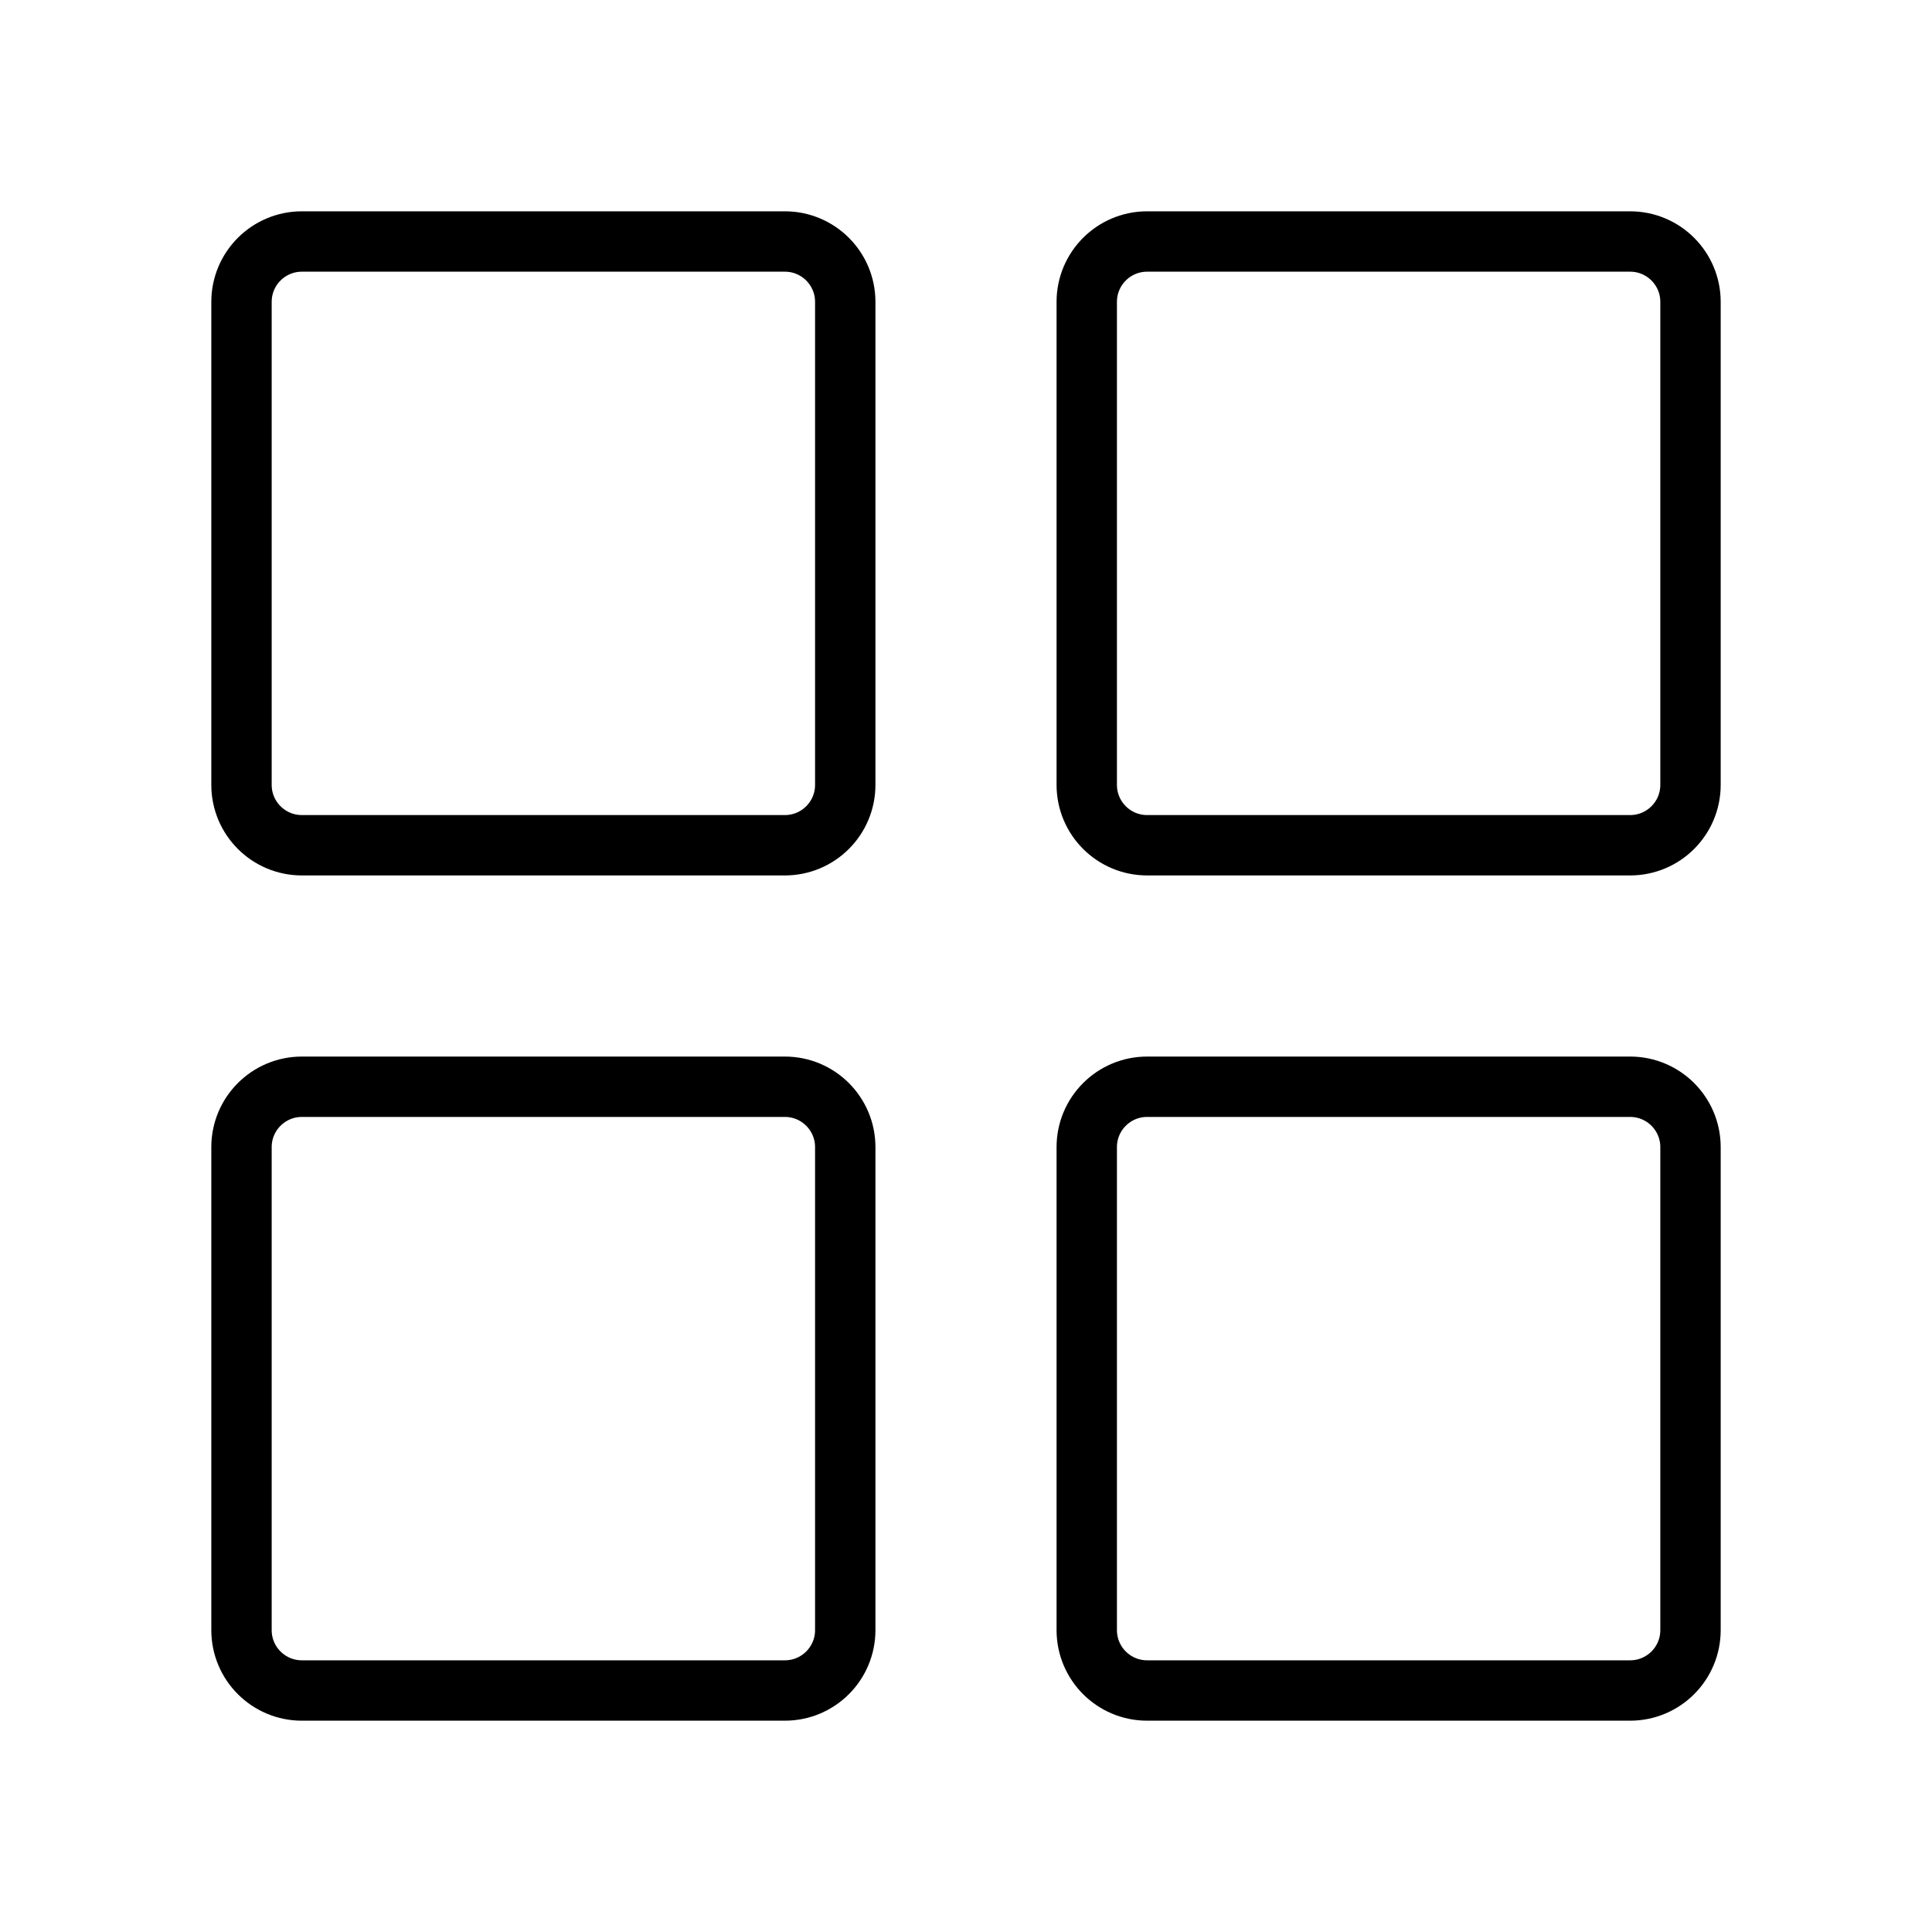
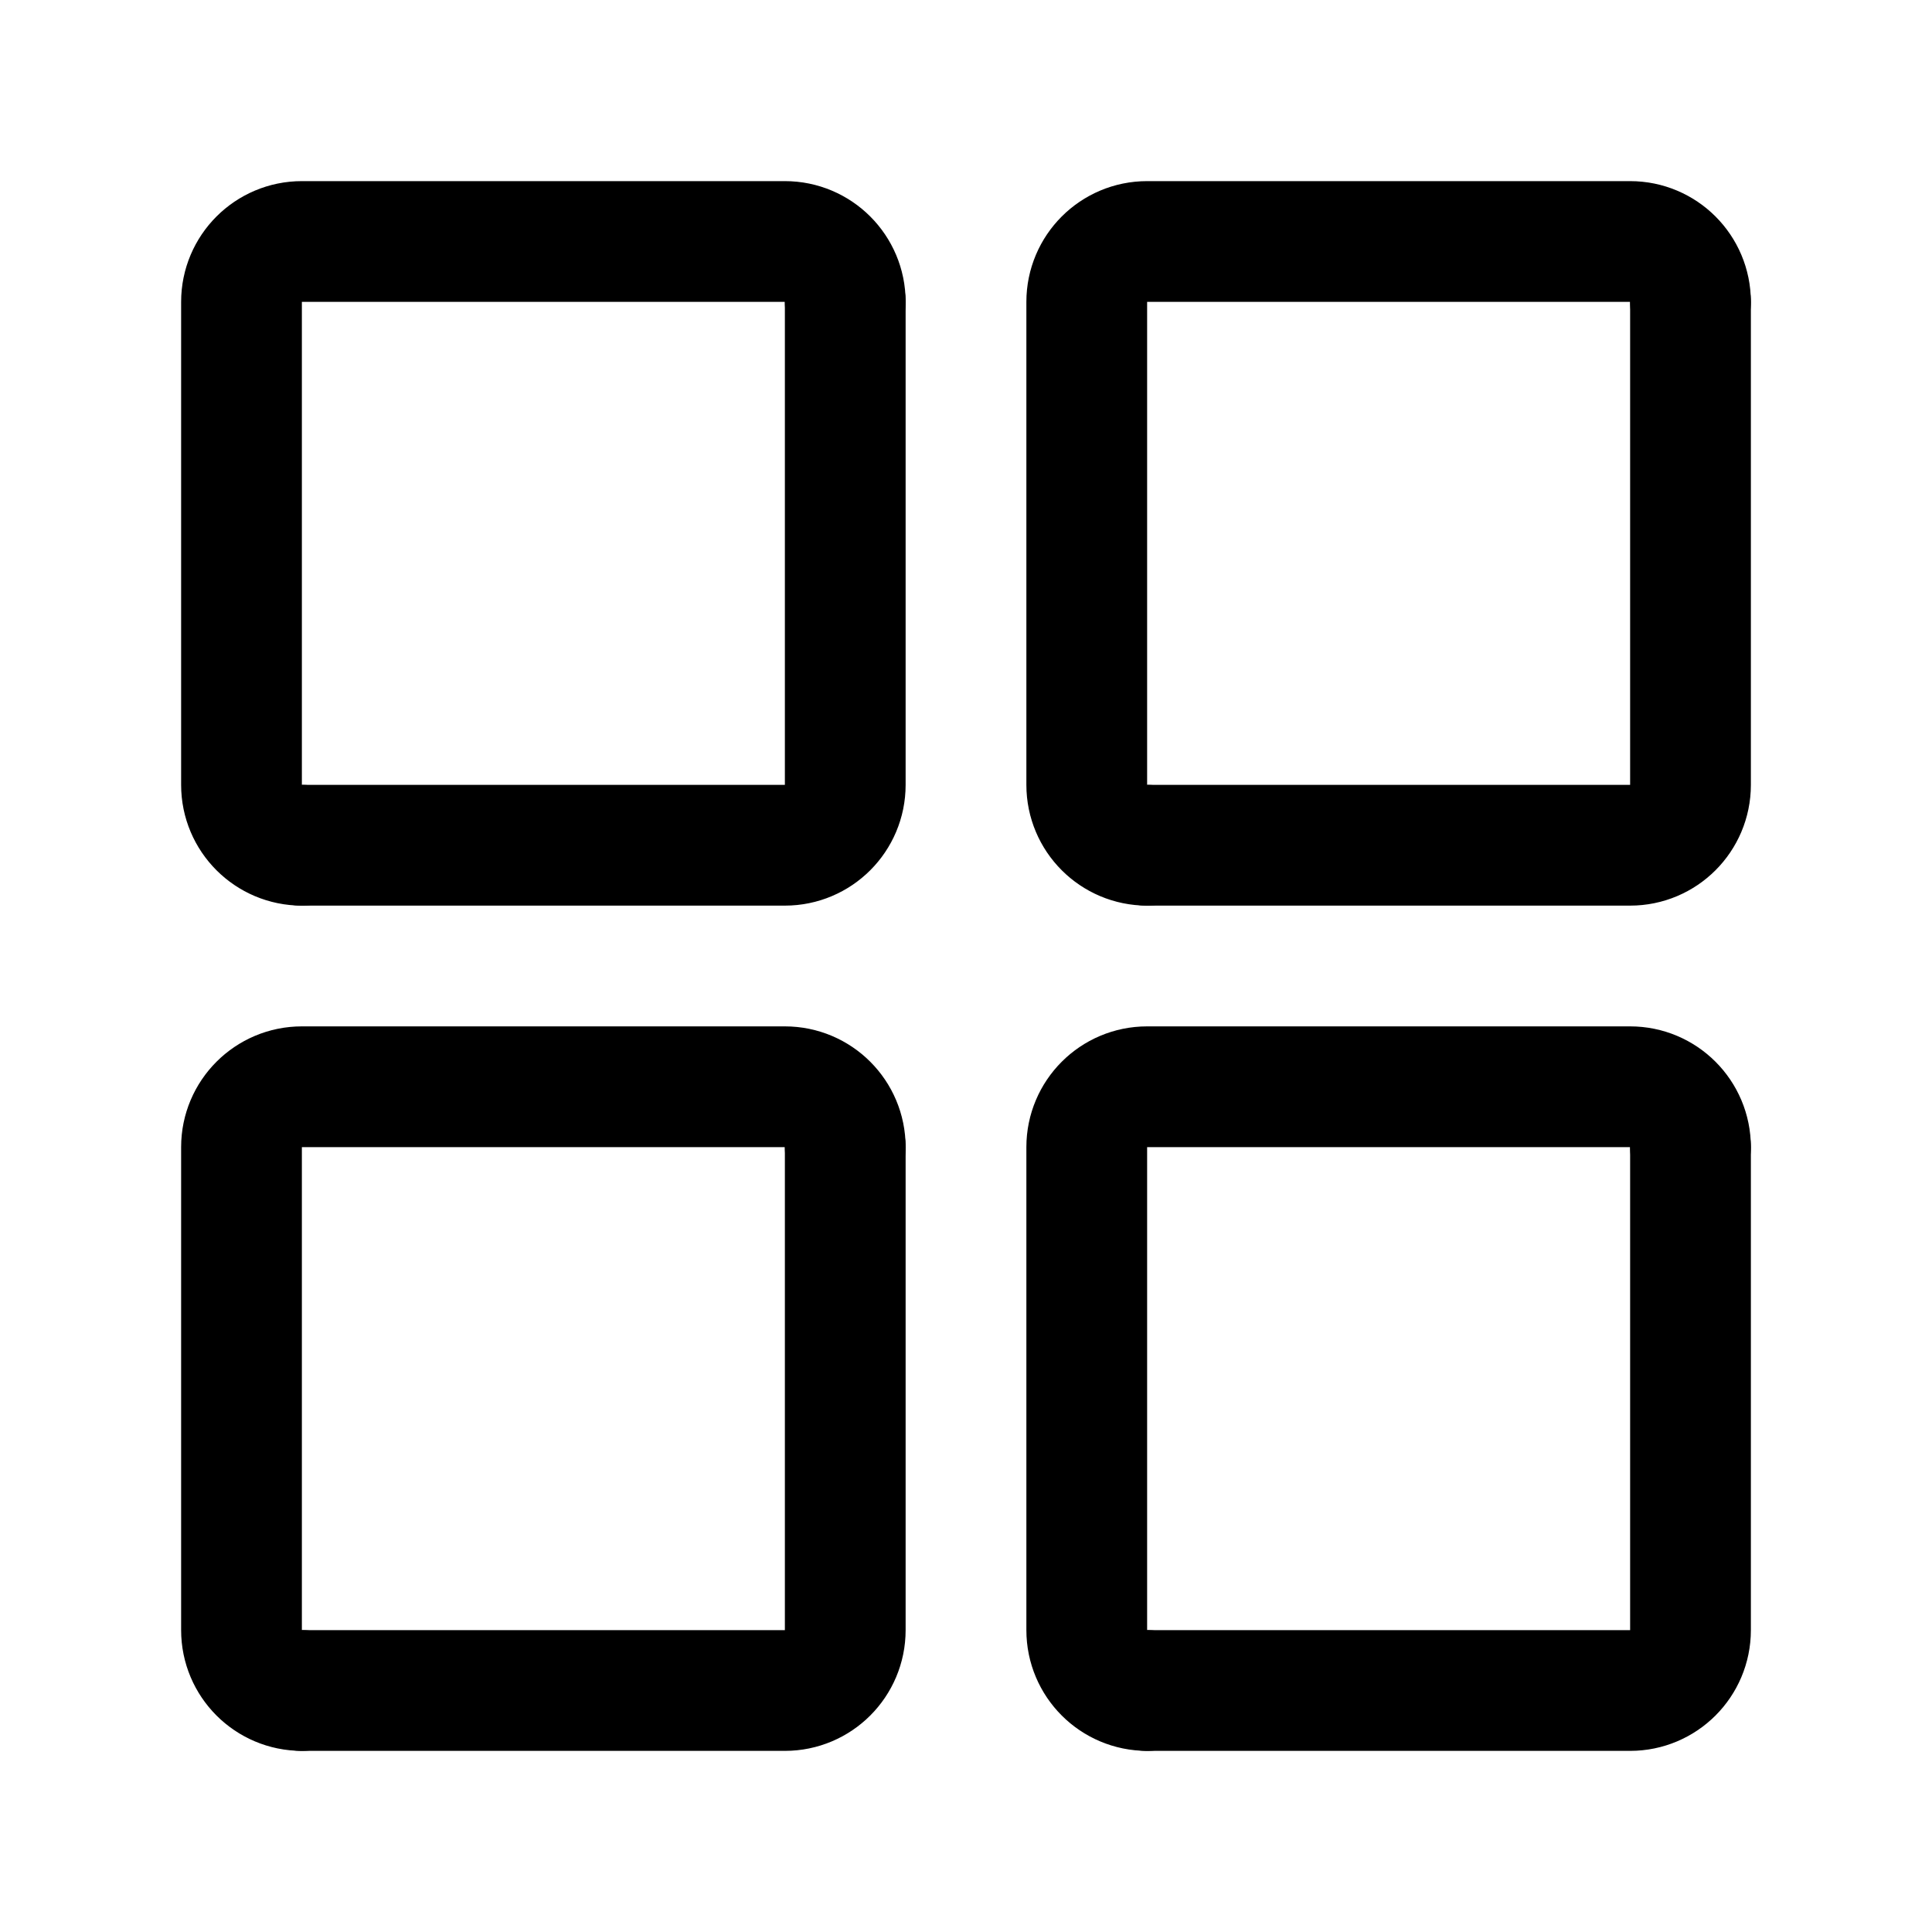
<svg xmlns="http://www.w3.org/2000/svg" width="64" height="64" viewBox="0 0 64 64">
-   <rect x="8" y="8" width="20" height="20" rx="2" ry="2" fill="none" stroke="#000" stroke-linecap="round" stroke-linejoin="round" stroke-width="2" />
-   <rect x="8" y="36" width="20" height="20" rx="2" ry="2" fill="none" stroke="#000" stroke-linecap="round" stroke-linejoin="round" stroke-width="2" />
-   <rect x="36" y="8" width="20" height="20" rx="2" ry="2" fill="none" stroke="#000" stroke-linecap="round" stroke-linejoin="round" stroke-width="2" />
-   <rect x="36" y="36" width="20" height="20" rx="2" ry="2" fill="none" stroke="#000" stroke-linecap="round" stroke-linejoin="round" stroke-width="2" />
+   <path d="M10,28a2,2,0,0,1-2-2V10a2,2,0,0,1,2-2H26a2,2,0,0,1,2,2" fill="none" stroke="#000" stroke-linecap="round" stroke-linejoin="round" stroke-width="4" />
+   <path d="M10,56a2,2,0,0,1-2-2V38a2,2,0,0,1,2-2H26a2,2,0,0,1,2,2" fill="none" stroke="#000" stroke-linecap="round" stroke-linejoin="round" stroke-width="4" />
+   <path d="M38,28a2,2,0,0,1-2-2V10a2,2,0,0,1,2-2H54a2,2,0,0,1,2,2" fill="none" stroke="#000" stroke-linecap="round" stroke-linejoin="round" stroke-width="4" />
+   <path d="M38,56a2,2,0,0,1-2-2V38a2,2,0,0,1,2-2H54a2,2,0,0,1,2,2" fill="none" stroke="#000" stroke-linecap="round" stroke-linejoin="round" stroke-width="4" />
+   <path d="M28,10V26a2,2,0,0,1-2,2H10" fill="none" stroke="#000" stroke-linecap="round" stroke-linejoin="round" stroke-width="4" />
+   <path d="M56,10V26a2,2,0,0,1-2,2H38" fill="none" stroke="#000" stroke-linecap="round" stroke-linejoin="round" stroke-width="4" />
+   <path d="M28,38V54a2,2,0,0,1-2,2H10" fill="none" stroke="#000" stroke-linecap="round" stroke-linejoin="round" stroke-width="4" />
+   <path d="M56,38V54a2,2,0,0,1-2,2H38" fill="none" stroke="#000" stroke-linecap="round" stroke-linejoin="round" stroke-width="4" />
</svg>
